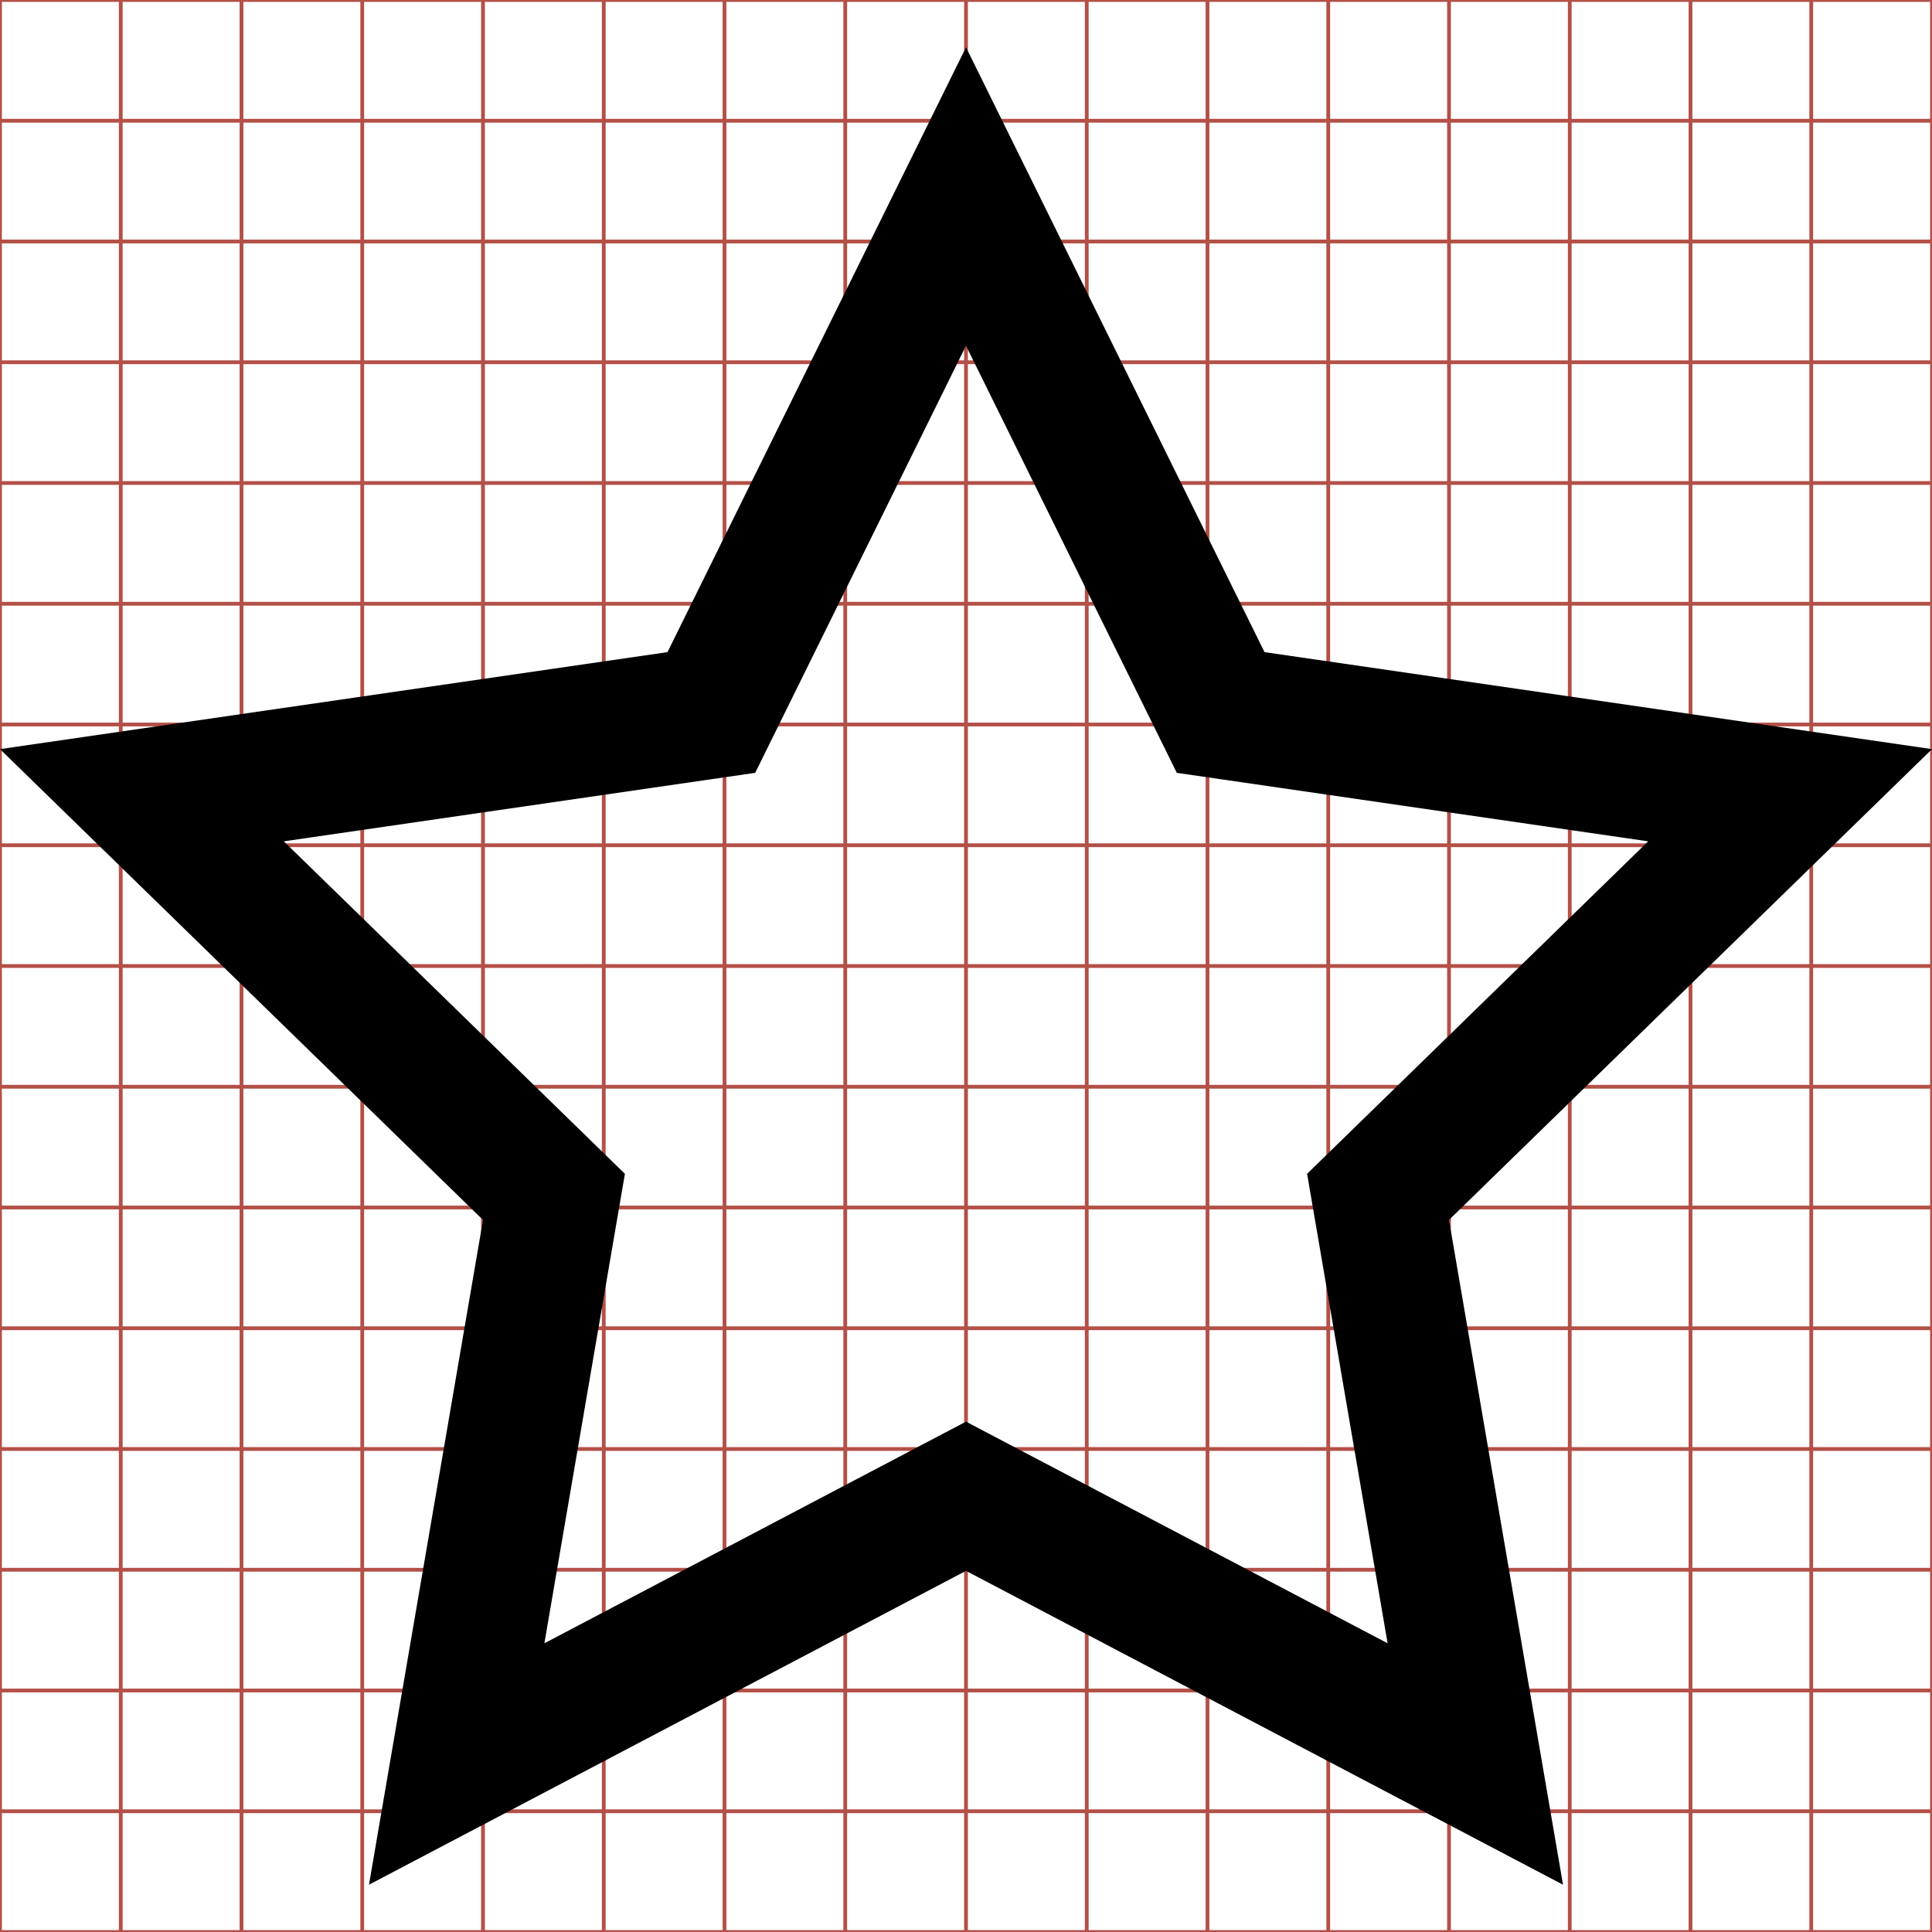
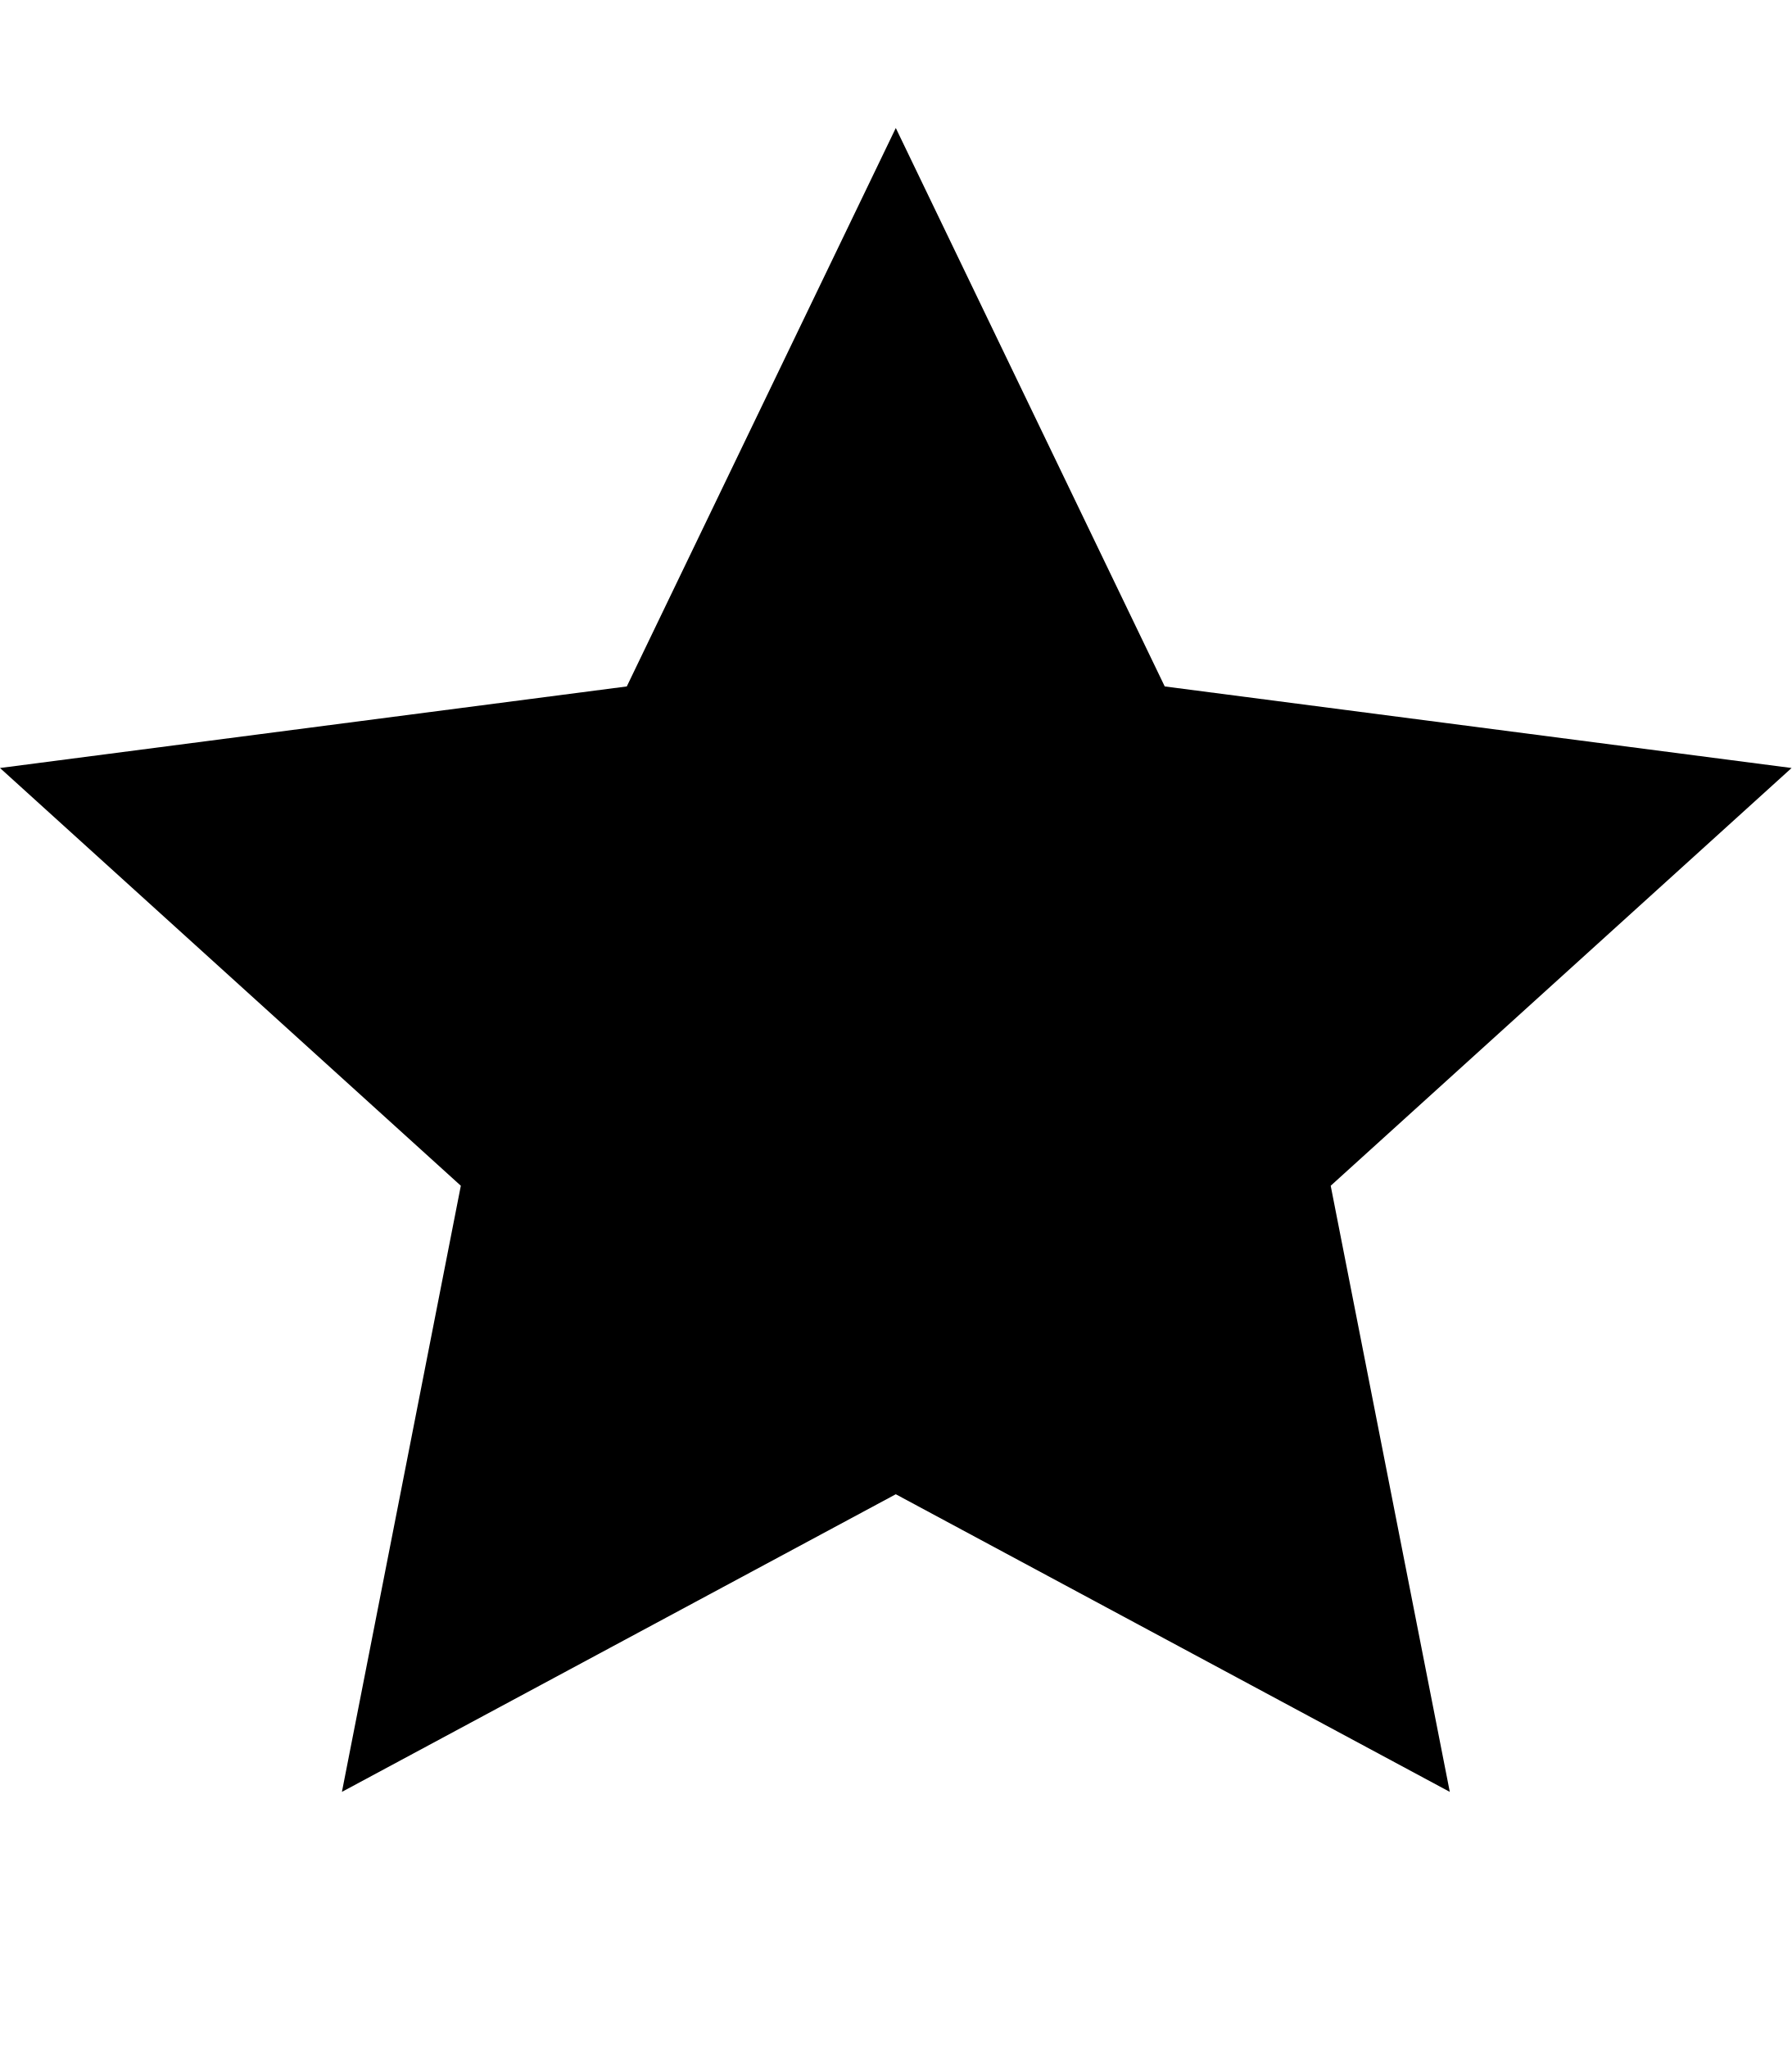
- <svg xmlns="http://www.w3.org/2000/svg" width="512" height="512" viewBox="0 0 512 512" fill="#000000">
-   <g class="svgGrid" id="svgGrid">
-     <line stroke-width="1" stroke="#B35047" x1="32" x2="32" y1="0" y2="512" />
-     <line stroke-width="1" stroke="#B35047" x1="64" x2="64" y1="0" y2="512" />
-     <line stroke-width="1" stroke="#B35047" x1="96" x2="96" y1="0" y2="512" />
-     <line stroke-width="1" stroke="#B35047" x1="128" x2="128" y1="0" y2="512" />
-     <line stroke-width="1" stroke="#B35047" x1="160" x2="160" y1="0" y2="512" />
-     <line stroke-width="1" stroke="#B35047" x1="192" x2="192" y1="0" y2="512" />
-     <line stroke-width="1" stroke="#B35047" x1="224" x2="224" y1="0" y2="512" />
-     <line stroke-width="1" stroke="#B35047" x1="256" x2="256" y1="0" y2="512" />
-     <line stroke-width="1" stroke="#B35047" x1="288" x2="288" y1="0" y2="512" />
-     <line stroke-width="1" stroke="#B35047" x1="320" x2="320" y1="0" y2="512" />
-     <line stroke-width="1" stroke="#B35047" x1="352" x2="352" y1="0" y2="512" />
-     <line stroke-width="1" stroke="#B35047" x1="384" x2="384" y1="0" y2="512" />
-     <line stroke-width="1" stroke="#B35047" x1="416" x2="416" y1="0" y2="512" />
-     <line stroke-width="1" stroke="#B35047" x1="448" x2="448" y1="0" y2="512" />
-     <line stroke-width="1" stroke="#B35047" x1="480" x2="480" y1="0" y2="512" />
-     <line stroke-width="1" stroke="#B35047" x1="0" x2="512" y1="32" y2="32" />
-     <line stroke-width="1" stroke="#B35047" x1="0" x2="512" y1="64" y2="64" />
-     <line stroke-width="1" stroke="#B35047" x1="0" x2="512" y1="96" y2="96" />
-     <line stroke-width="1" stroke="#B35047" x1="0" x2="512" y1="128" y2="128" />
-     <line stroke-width="1" stroke="#B35047" x1="0" x2="512" y1="160" y2="160" />
-     <line stroke-width="1" stroke="#B35047" x1="0" x2="512" y1="192" y2="192" />
-     <line stroke-width="1" stroke="#B35047" x1="0" x2="512" y1="224" y2="224" />
-     <line stroke-width="1" stroke="#B35047" x1="0" x2="512" y1="256" y2="256" />
-     <line stroke-width="1" stroke="#B35047" x1="0" x2="512" y1="288" y2="288" />
-     <line stroke-width="1" stroke="#B35047" x1="0" x2="512" y1="320" y2="320" />
-     <line stroke-width="1" stroke="#B35047" x1="0" x2="512" y1="352" y2="352" />
-     <line stroke-width="1" stroke="#B35047" x1="0" x2="512" y1="384" y2="384" />
-     <line stroke-width="1" stroke="#B35047" x1="0" x2="512" y1="416" y2="416" />
-     <line stroke-width="1" stroke="#B35047" x1="0" x2="512" y1="448" y2="448" />
-     <line stroke-width="1" stroke="#B35047" x1="0" x2="512" y1="480" y2="480" />
-     <rect x="0" y="0" width="512" height="512" fill="none" stroke-width="1" stroke="#B35047" />
-   </g>
-   <path d="M 512.00,198.525l-176.89-25.704L 256.00,12.53l-79.108,160.291L0.00,198.525l 128.00,124.769L 97.784,499.47L 256.00,416.291l 158.216,83.179 l-30.217-176.176L 512.00,198.525z M 256.00,376.749l-111.731,58.74l 21.338-124.415l-90.393-88.111l 124.92-18.152L 256.00,91.613l 55.868,113.198 l 124.918,18.152l-90.394,88.111l 21.339,124.415L 256.00,376.749z" />
+ <svg xmlns="http://www.w3.org/2000/svg" height="1024" width="896">
+   <path d="M896 384l-313.5-40.781L448 64 313.469 343.219 0 384l230.469 208.875L171 895.938l277-148.812 277.062 148.812L665.5 592.875 896 384z" />
</svg>
